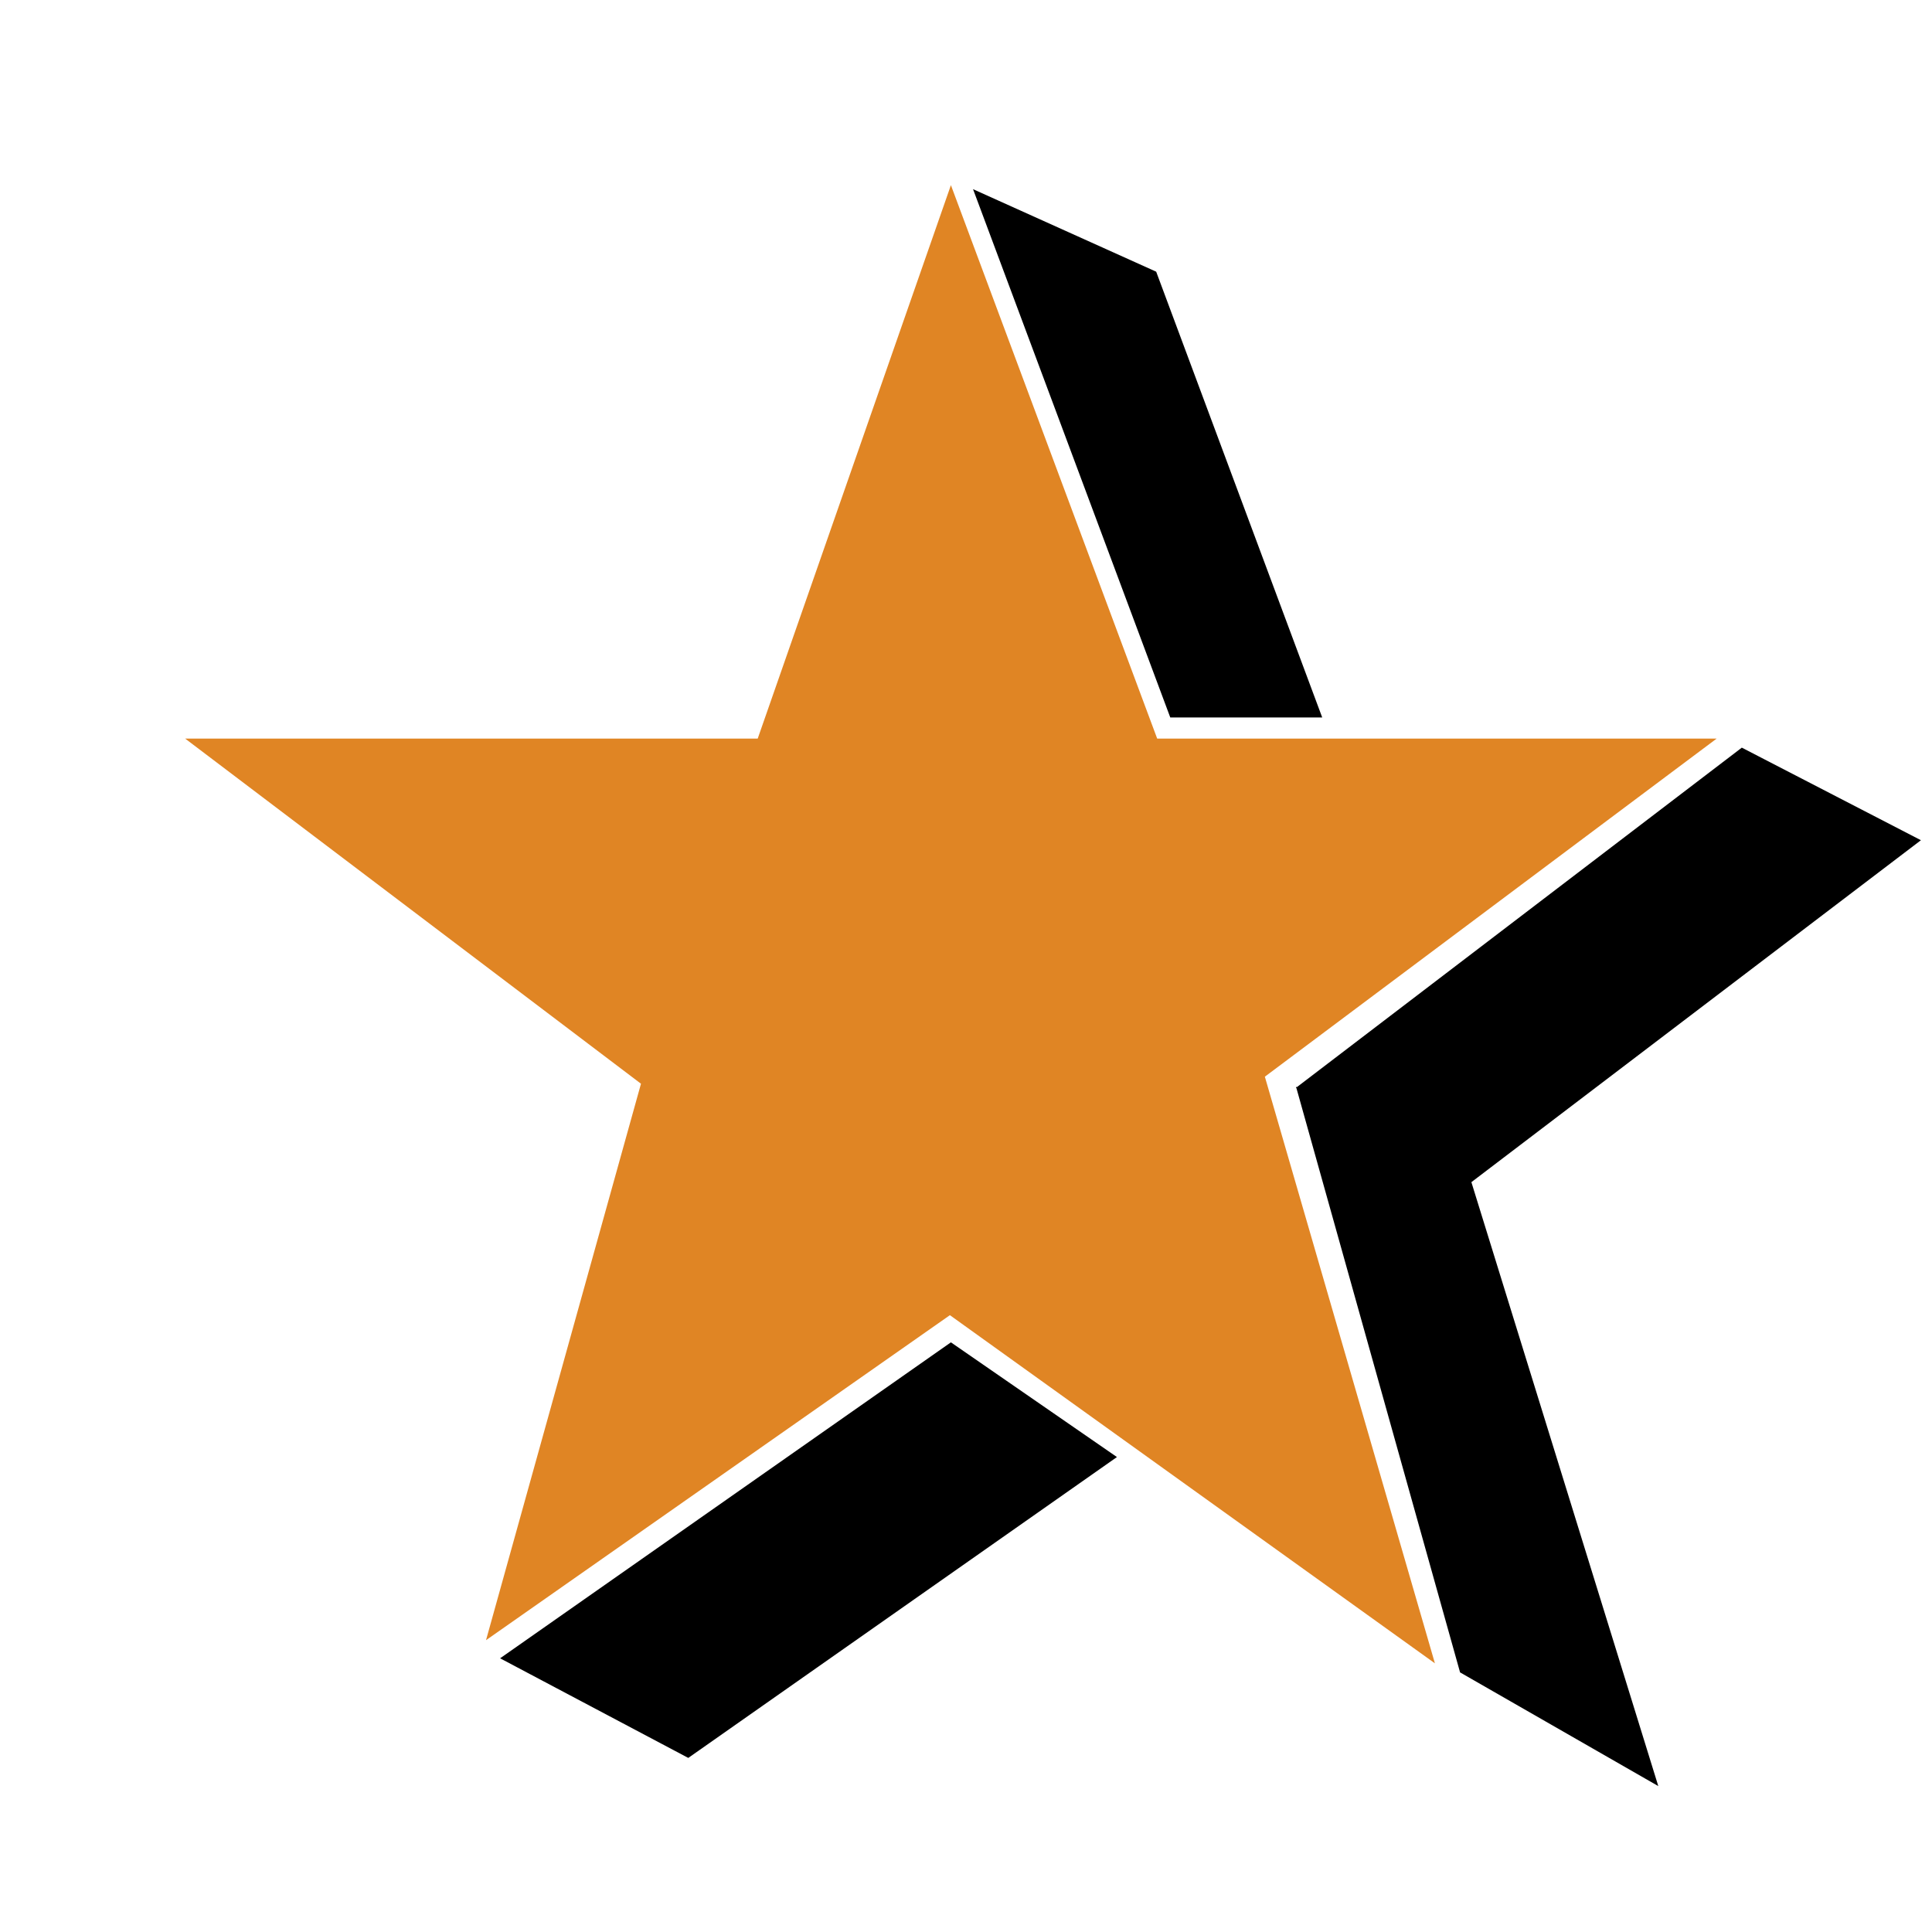
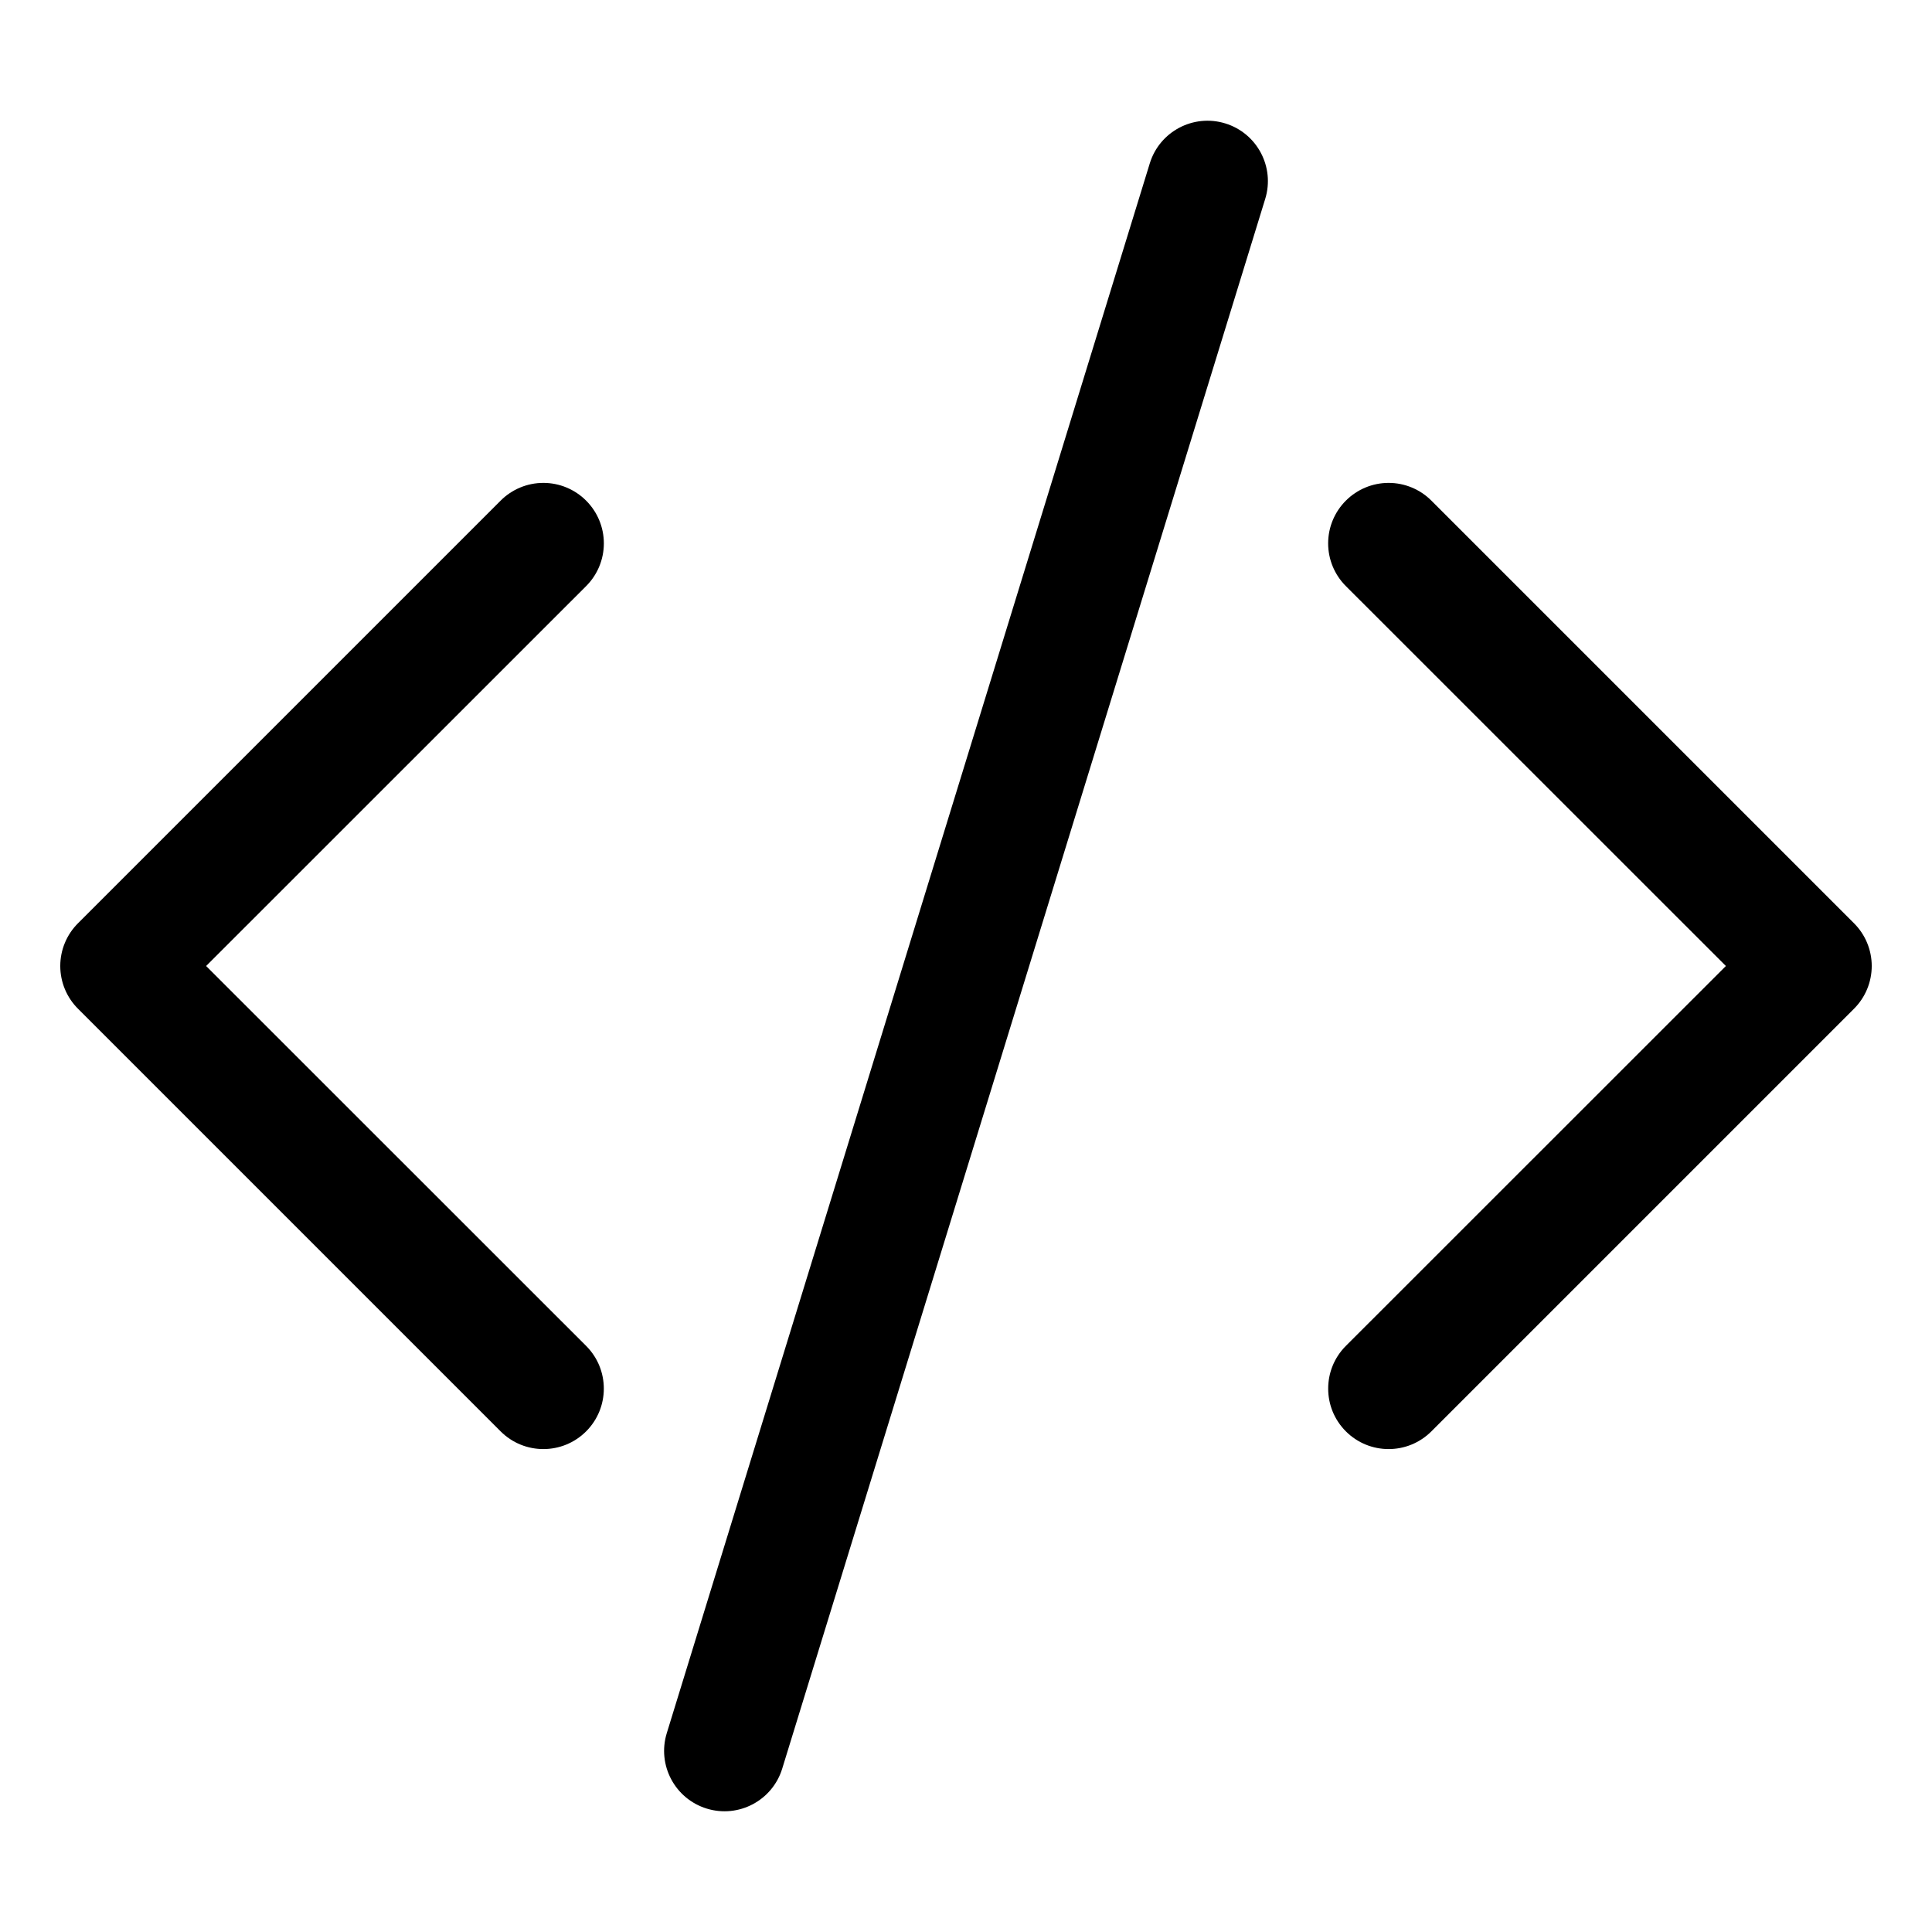
- <svg xmlns="http://www.w3.org/2000/svg" xml:space="preserve" viewBox="0 0 192 192">
-   <path fill="#e08524" d="M75.3 73.4H18.4l45.3 34.3L48.3 163l46.1-32.3 48.2 34.6-16.9-58.3 44.9-33.6H115l-20.5-55-19.2 55z" />
-   <path d="m96.7 18.8 18.2 8.2 16.5 44.3h-15.1L96.7 18.8zm-47 146 18.7 9.9 42.6-29.9-16.5-11.4-44.8 31.4zm79.1-56.8 17.4 9.4 18.6 60.1-19.7-11.3-16.3-58.2z" />
-   <path d="m173.1 74.3 17.8 9.2-44.7 34-17.4-9.4 44.3-33.8z" />
+ <svg xmlns="http://www.w3.org/2000/svg" width="16" height="16" fill="currentColor" class="bi bi-code-slash" viewBox="0 0 16 16">
+   <path d="M10.478 1.647a.5.5 0 1 0-.956-.294l-4 13a.5.5 0 0 0 .956.294zM4.854 4.146a.5.5 0 0 1 0 .708L1.707 8l3.147 3.146a.5.5 0 0 1-.708.708l-3.5-3.5a.5.5 0 0 1 0-.708l3.5-3.5a.5.5 0 0 1 .708 0m6.292 0a.5.5 0 0 0 0 .708L14.293 8l-3.147 3.146a.5.5 0 0 0 .708.708l3.5-3.5a.5.5 0 0 0 0-.708l-3.5-3.5a.5.5 0 0 0-.708 0" />
</svg>
